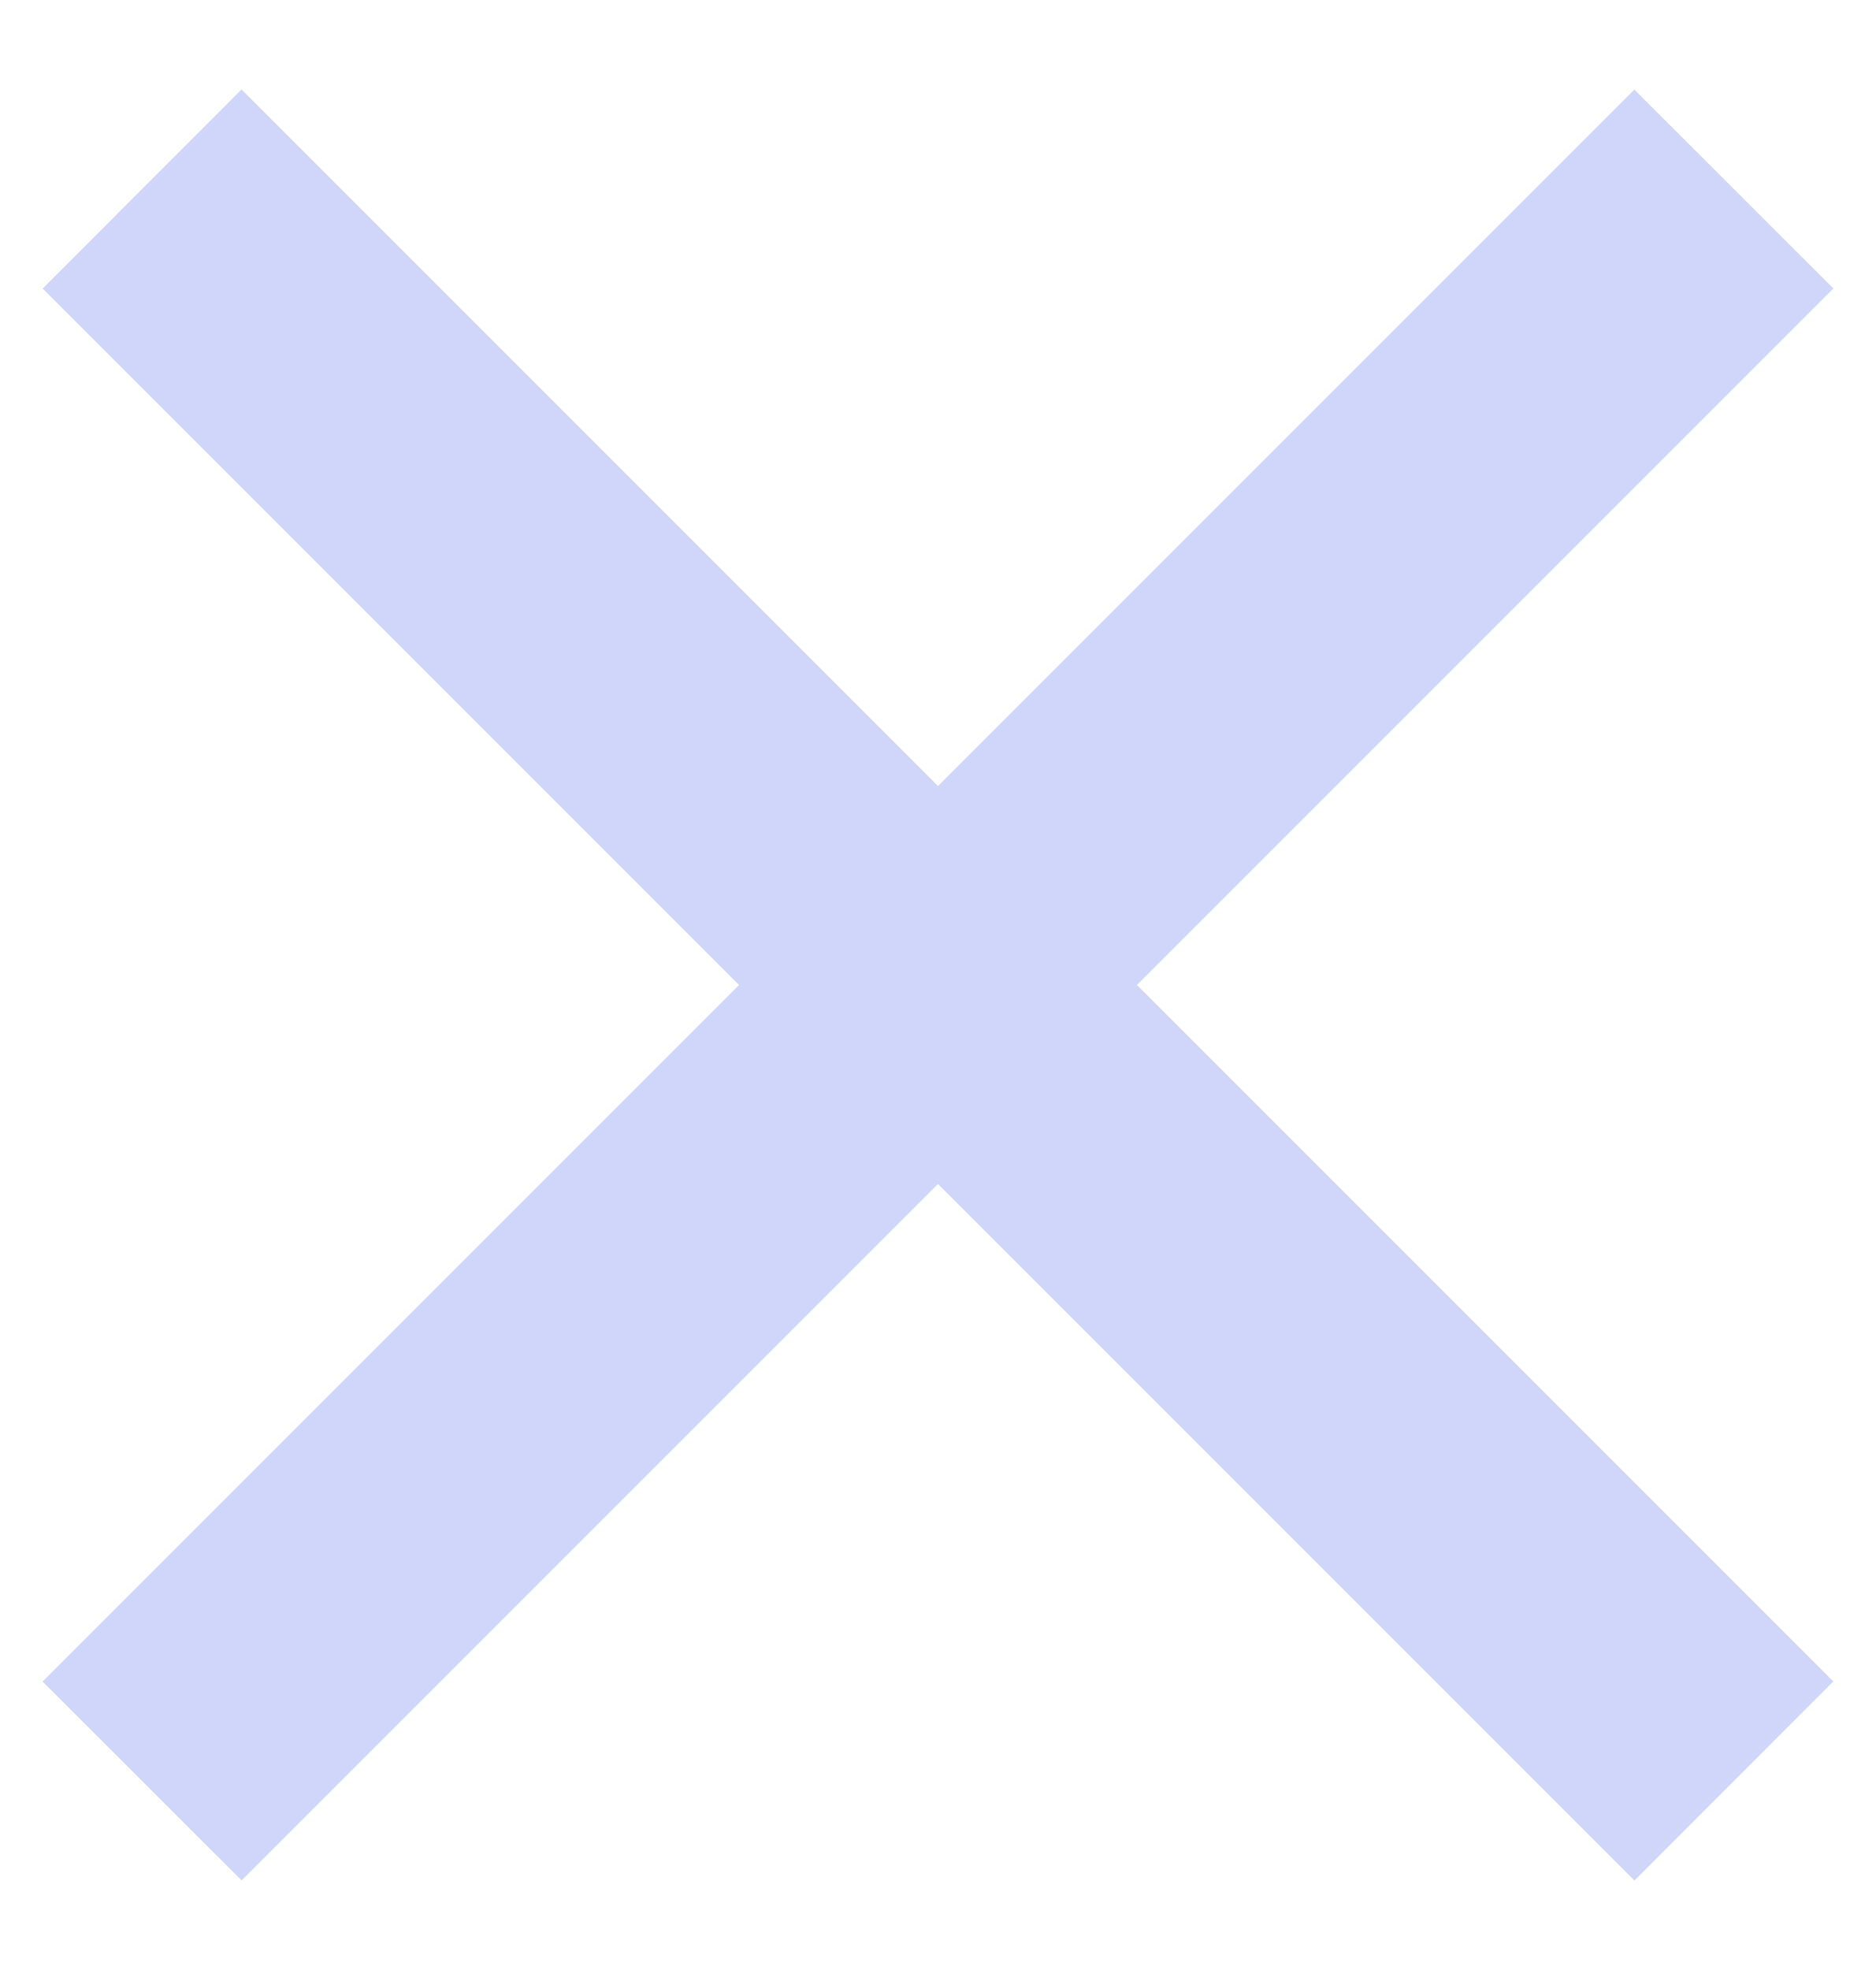
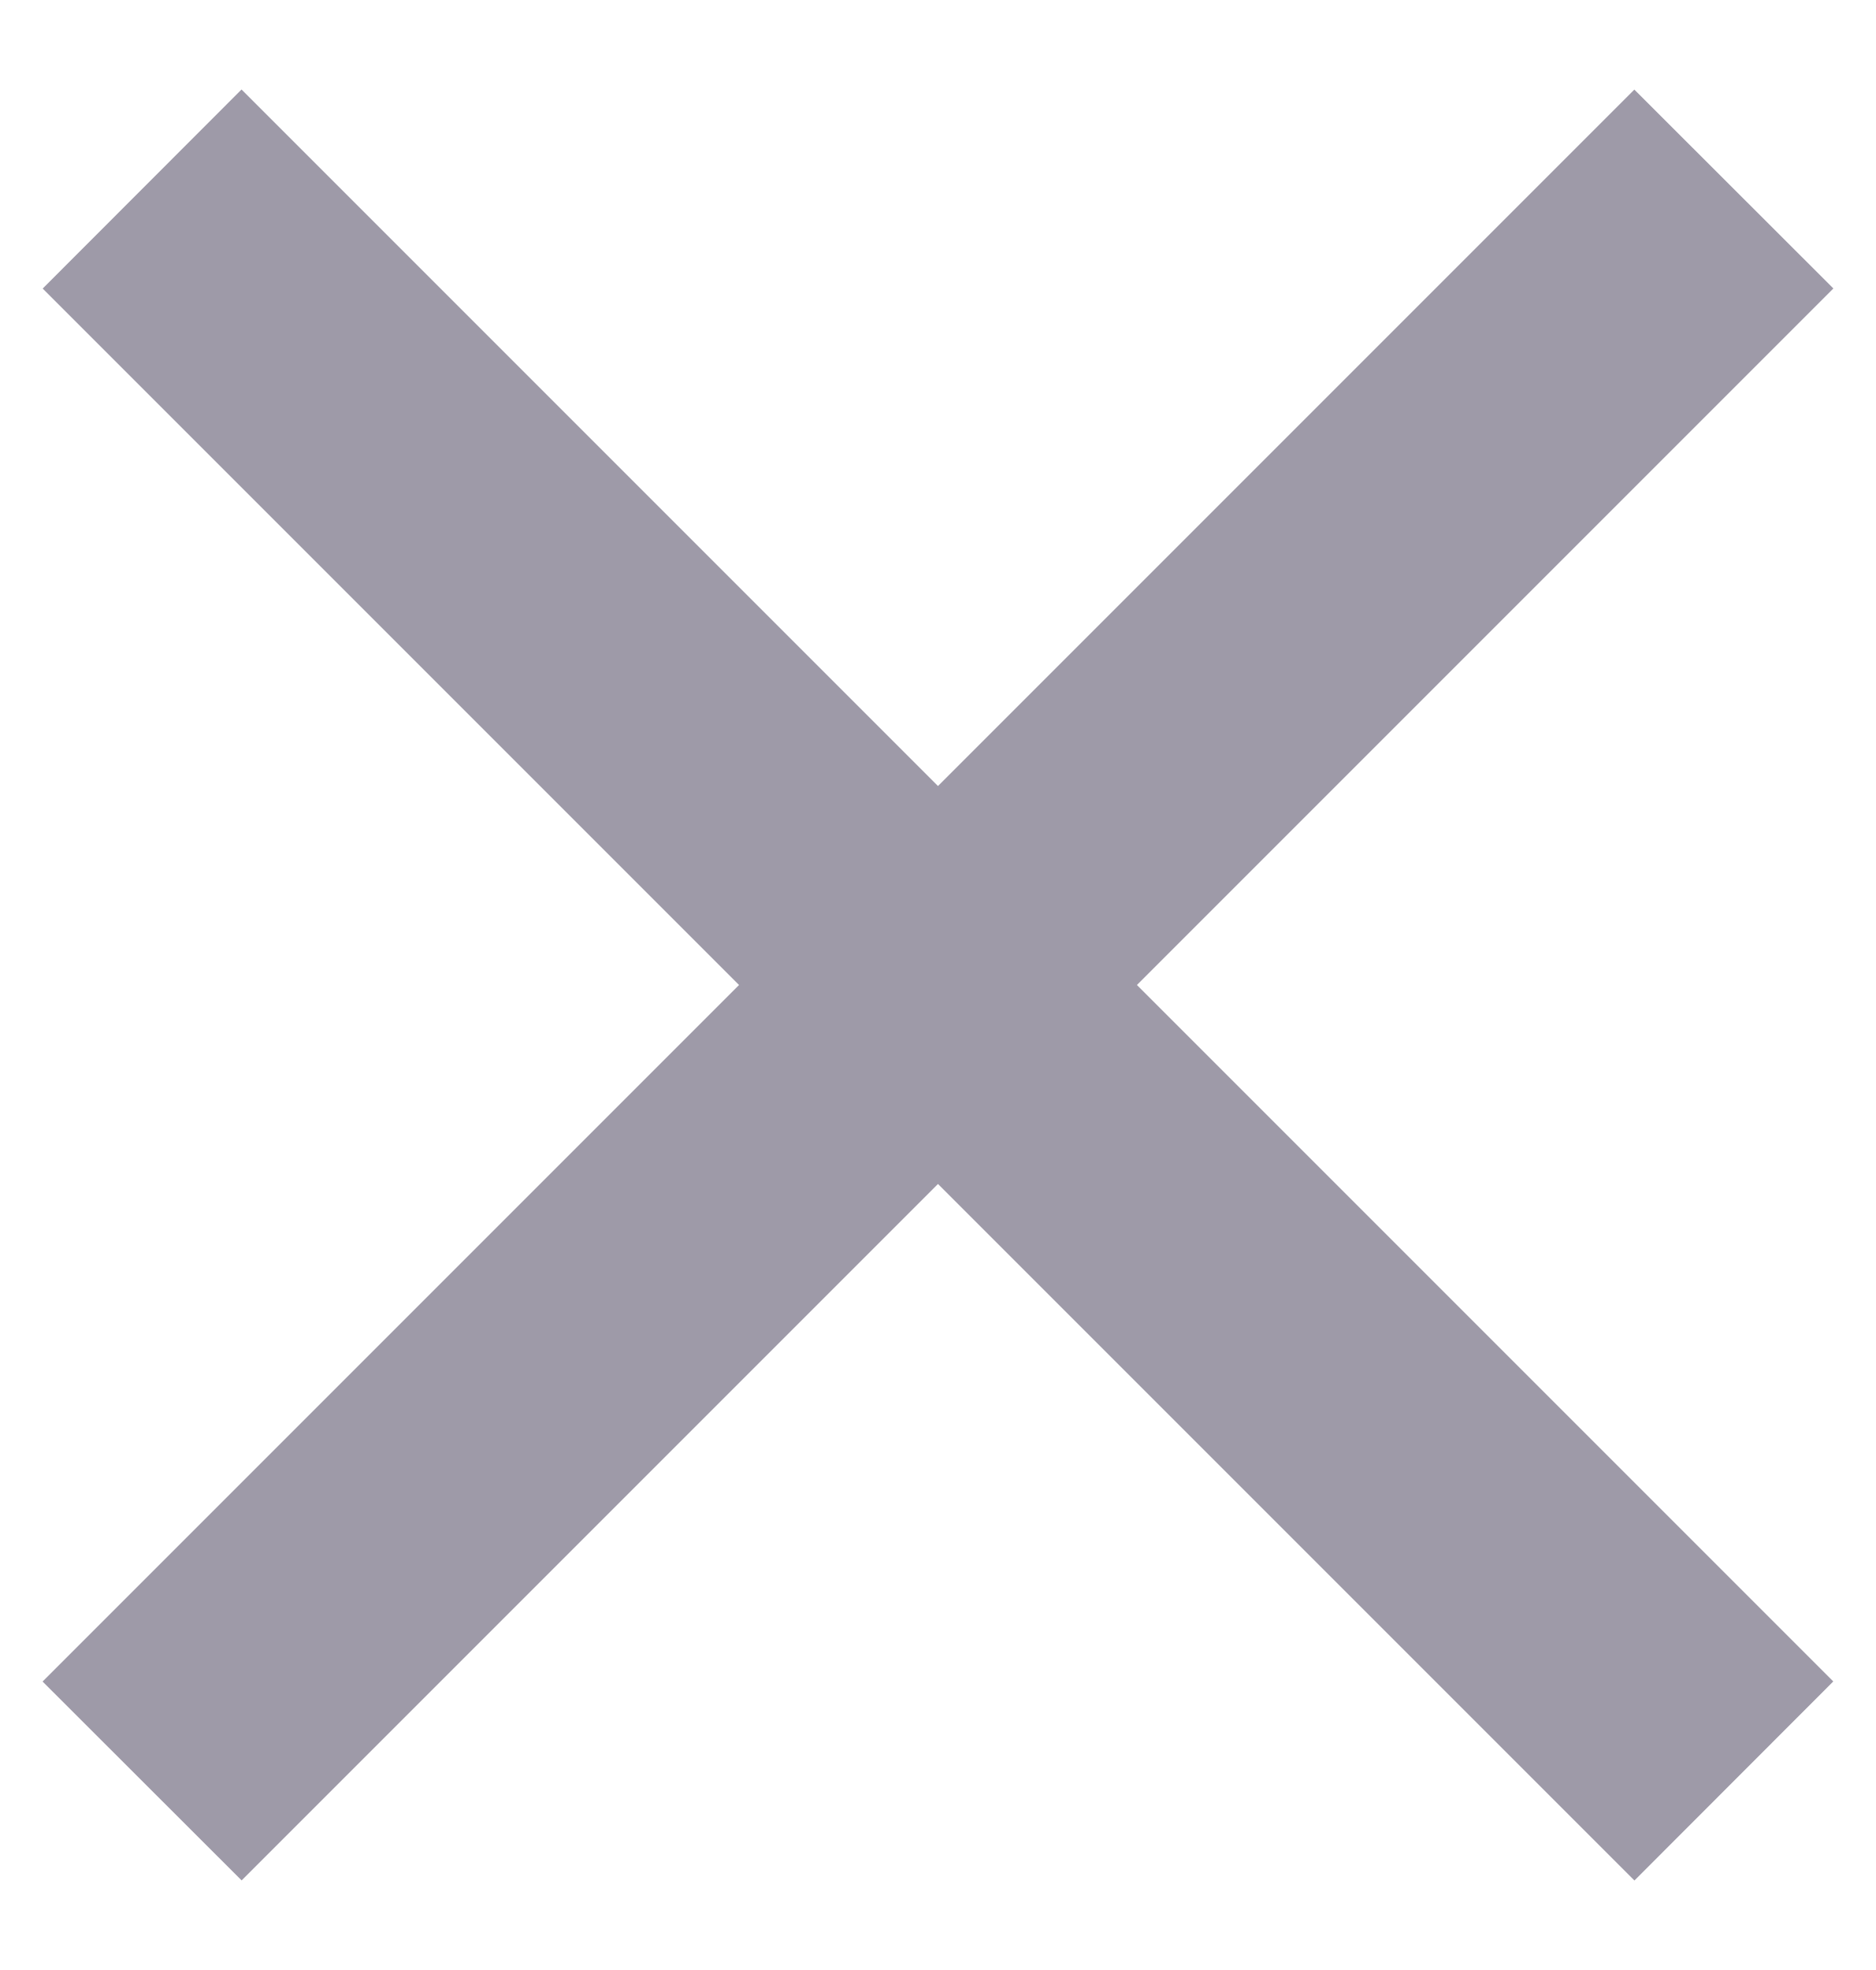
<svg xmlns="http://www.w3.org/2000/svg" width="20" height="21">
-   <g fill="#D0D6F9" fill-rule="evenodd">
+   <g fill="#9E9AA8" fill-rule="evenodd">
    <path d="M2.575.954l16.97 16.97-2.12 2.122L.455 3.076z" />
    <path d="M.454 17.925L17.424.955l2.122 2.12-16.97 16.97z" />
  </g>
</svg>
